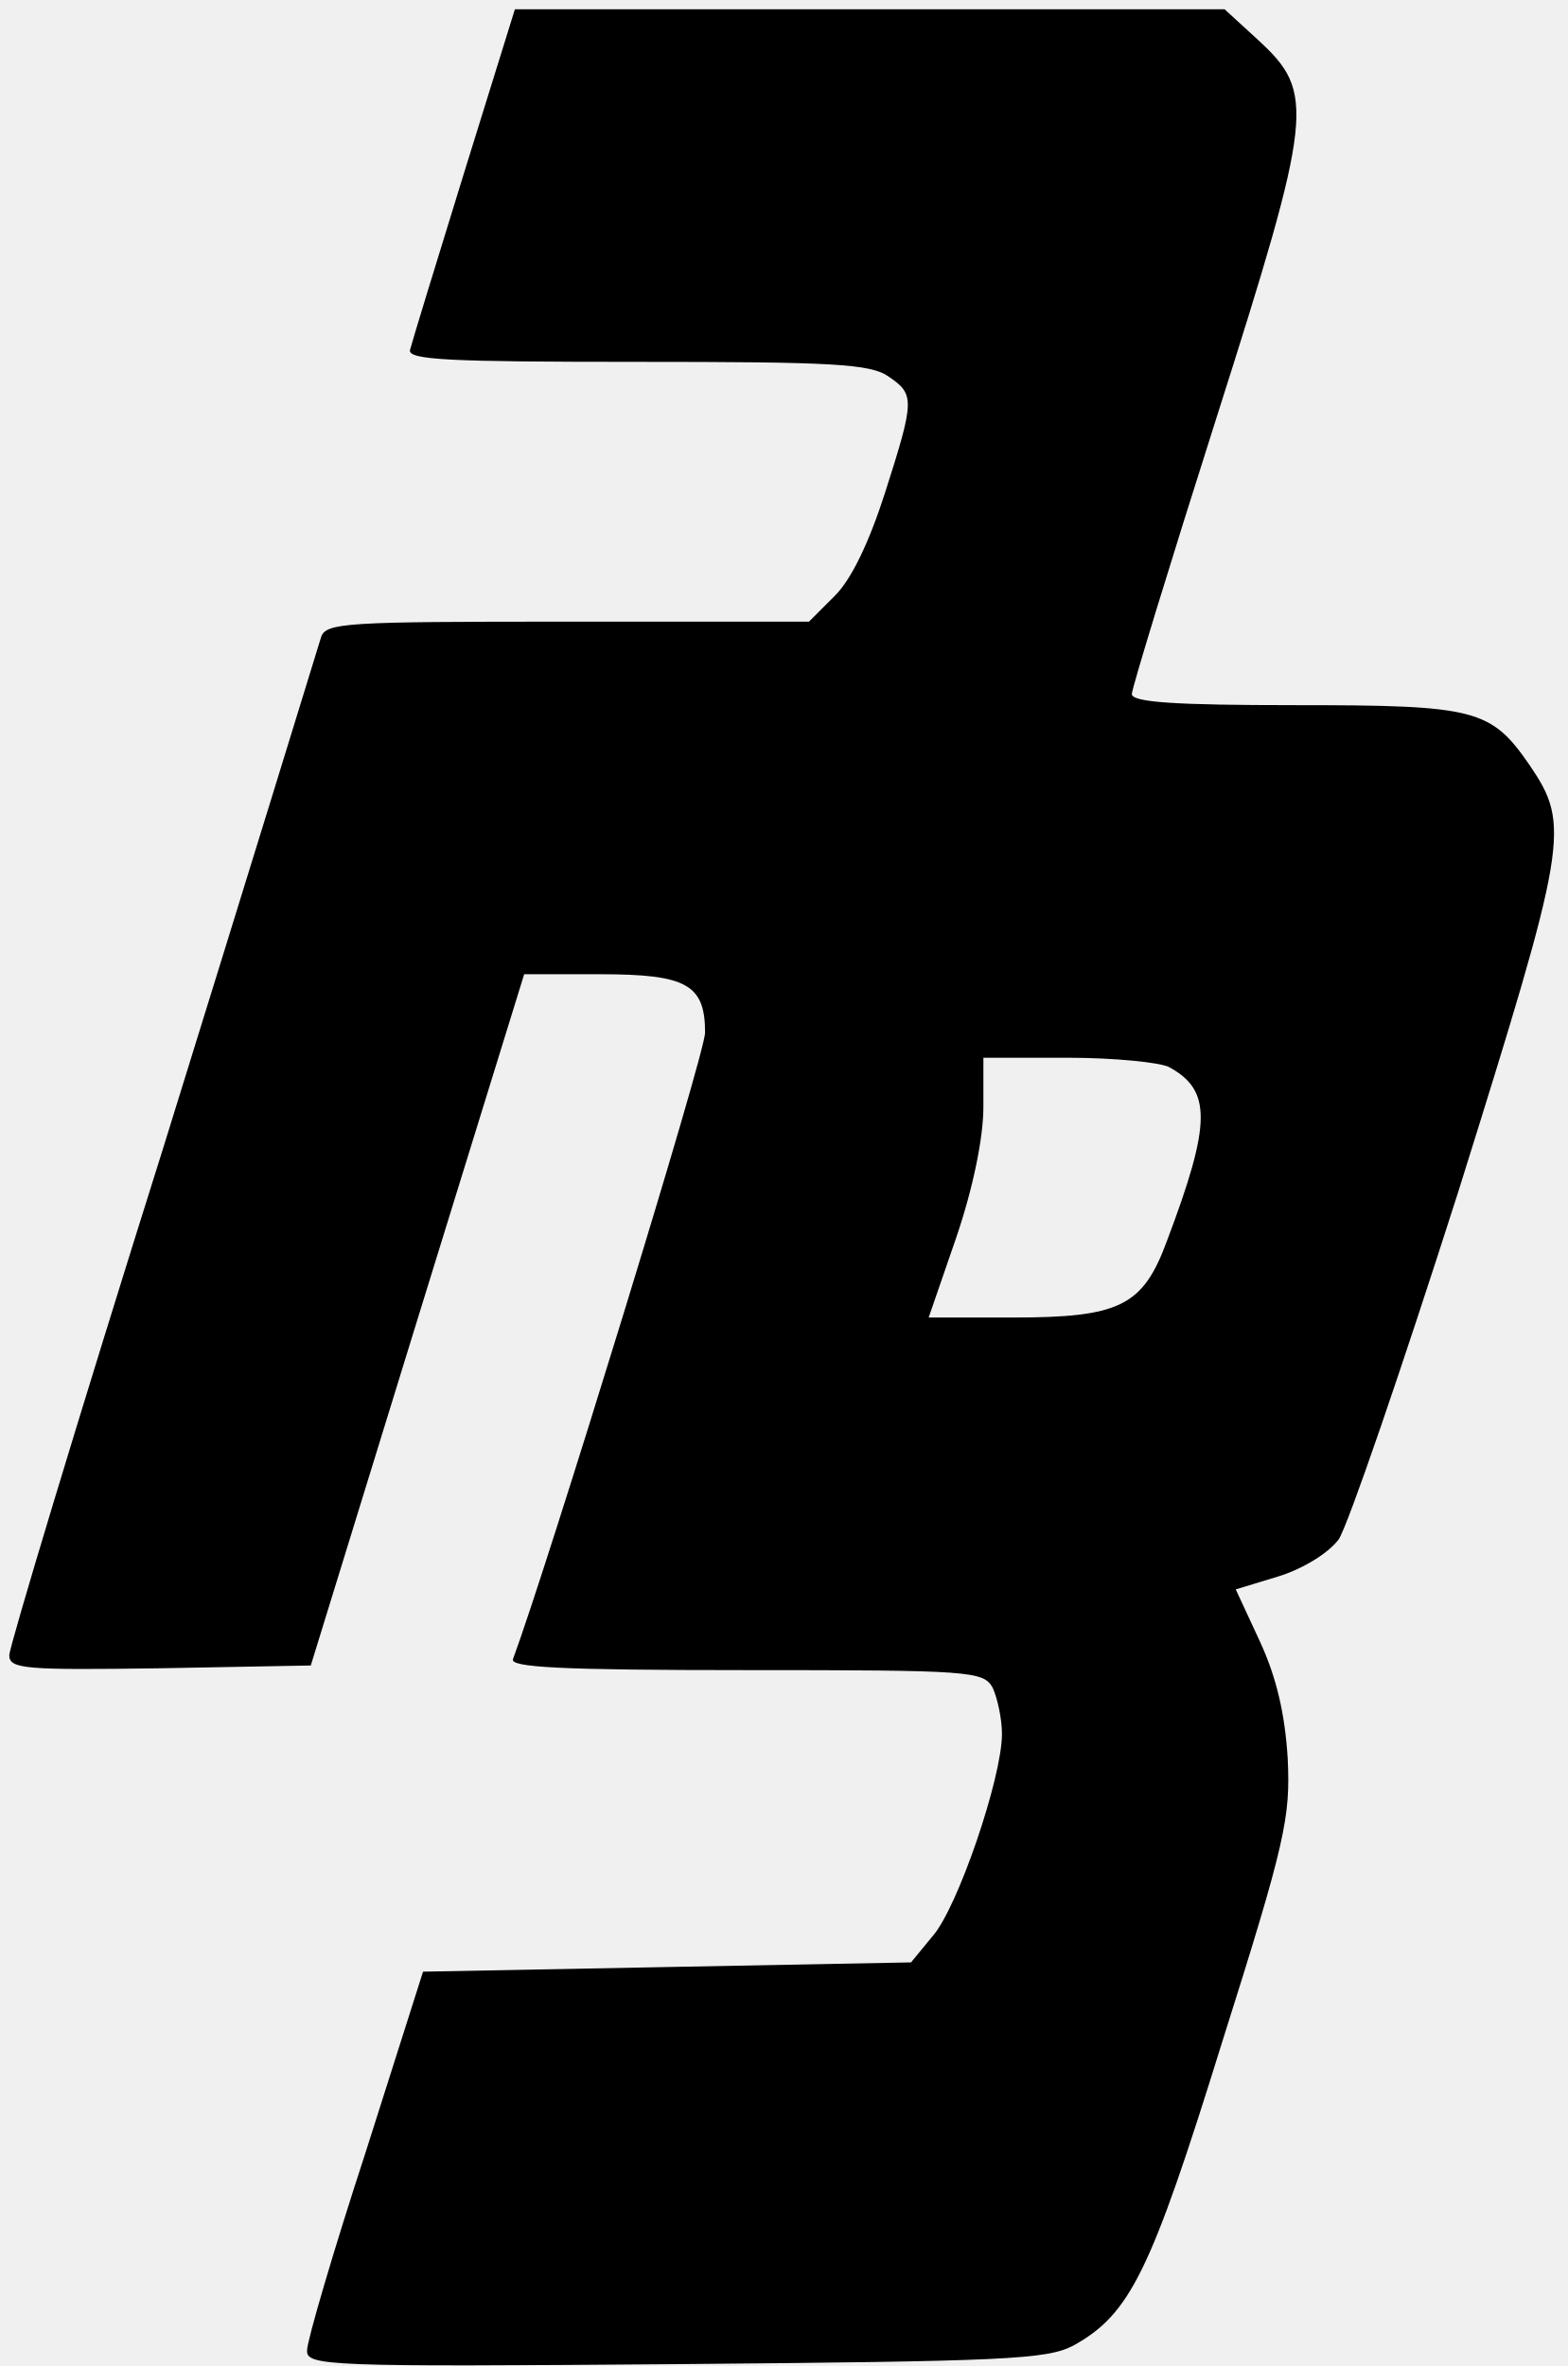
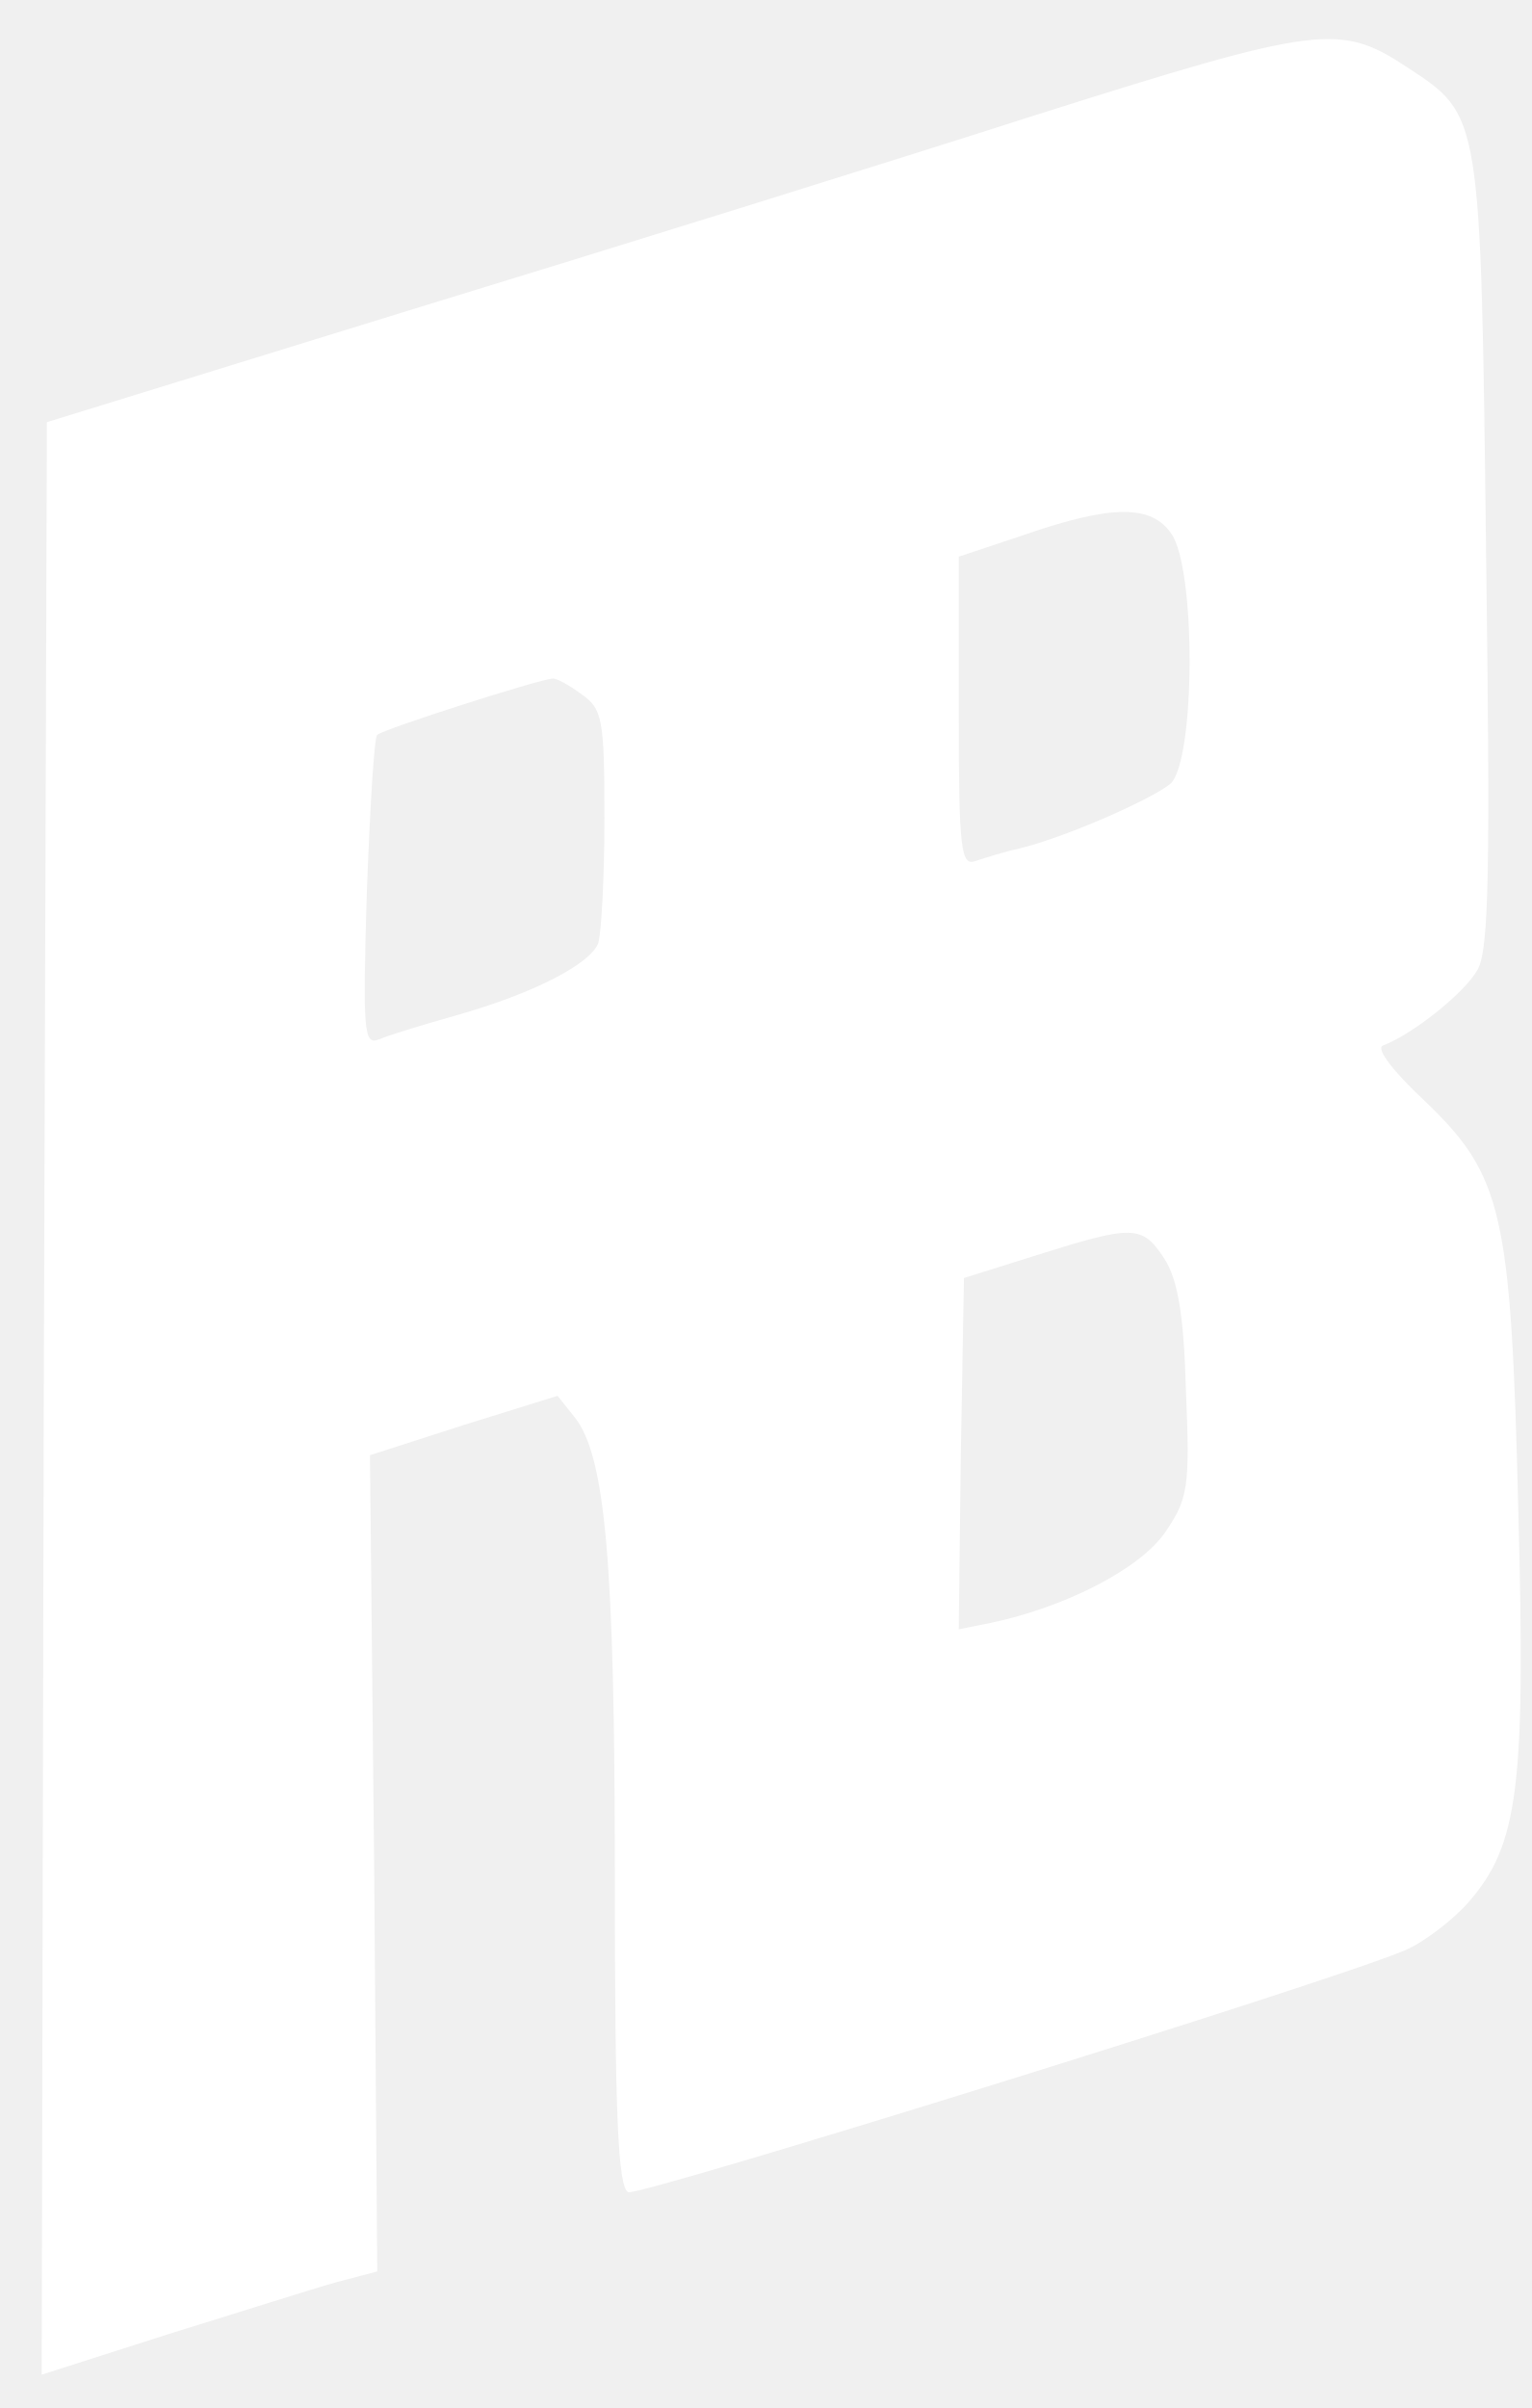
- <svg xmlns="http://www.w3.org/2000/svg" version="1.0" width="169pt" height="340" viewBox="0 0 169 255">
-   <path d="M50 18.7c-3 9.7-5.6 18.2-5.8 19-.3 1.1 4.2 1.3 24.5 1.3 20.9 0 25.2.2 27.1 1.6 2.8 1.9 2.8 2.5-.4 12.5-1.7 5.3-3.6 9.3-5.4 11.1L87.2 67H61.1c-23.9 0-26 .1-26.5 1.7-.3 1-7.9 25.7-17 55C8.4 152.9 1 177.5 1 178.4c0 1.5 1.8 1.6 16.3 1.4l16.2-.3L45 142.2 56.5 105h8.2c9.3 0 11.3 1.1 11.3 6.3 0 2.3-17 57.5-20.7 67.5-.4.9 5 1.2 25.1 1.2 24.2 0 25.6.1 26.6 1.9.5 1.1 1 3.3 1 5 0 4.7-4.8 18.8-7.5 21.8l-2.3 2.8-26.3.5-26.3.5-6.2 19.5c-3.5 10.7-6.3 20.3-6.3 21.3-.1 1.7 2 1.8 39.7 1.5 35.6-.3 40-.5 42.9-2 6.1-3.4 8.3-7.8 16-32.6 6.9-21.8 7.4-24.3 7.1-30.7-.3-4.8-1.2-8.7-3-12.6l-2.6-5.6 4.6-1.4c2.6-.8 5.4-2.5 6.5-4 1-1.5 6.8-18.4 12.9-37.5 11.8-37.7 12.1-39.4 7.7-45.9-4.2-6.1-5.8-6.5-25.3-6.5-12.8 0-17.6-.3-17.6-1.2 0-.6 4.1-14 9.1-29.7 10.5-33 10.7-35.1 4.5-40.8L132 1H55.5L50 18.7zm76 96.3c4.6 2.5 4.6 6-.2 18.7-2.6 7.1-5.1 8.3-16.7 8.3h-9l3-8.7c1.8-5.3 2.9-10.7 2.9-14V114h9.1c5 0 9.9.5 10.9 1z" />
+ <svg xmlns="http://www.w3.org/2000/svg" version="1.0" width="147pt" height="231pt" viewBox="0 0 147 231" preserveAspectRatio="xMidYMid meet">
+   <g transform="translate(0,231) scale(0.1,-0.1)" fill="#ffffff" stroke="none">
+     <path d="M995 2200 c-137 -44 -407 -128 -600 -187 l-350 -108 -3 -937 -2 -936 122 39 c68 21 140 44 162 50 l38 10 -3 392 -4 391 90 29 90 28 16 -20 c30 -37 39 -139 39 -443 0 -228 3 -297 13 -301 11 -4 672 201 745 232 17 7 45 28 61 46 48 55 55 110 48 374 -7 289 -15 323 -90 395 -30 28 -47 50 -40 53 29 11 79 51 91 73 11 20 12 99 8 401 -5 421 -5 418 -75 464 -65 43 -84 41 -356 -45z m129 -402 c24 -34 23 -219 -1 -240 -20 -16 -103 -52 -145 -62 -14 -3 -33 -9 -42 -12 -14 -5 -16 11 -16 143 l0 149 63 21 c84 29 122 29 141 1z m-566 -154 c20 -14 22 -23 22 -119 0 -57 -3 -111 -6 -120 -8 -20 -62 -48 -136 -69 -32 -9 -65 -19 -74 -23 -15 -6 -16 6 -12 141 3 80 7 149 10 151 4 5 154 53 168 54 3 1 16 -6 28 -15z m559 -541 c13 -20 19 -53 21 -127 4 -93 2 -104 -20 -136 -24 -35 -96 -72 -168 -87 l-30 -6 2 169 3 168 70 22 c92 29 101 29 122 -3z" />
+   </g>
</svg>
